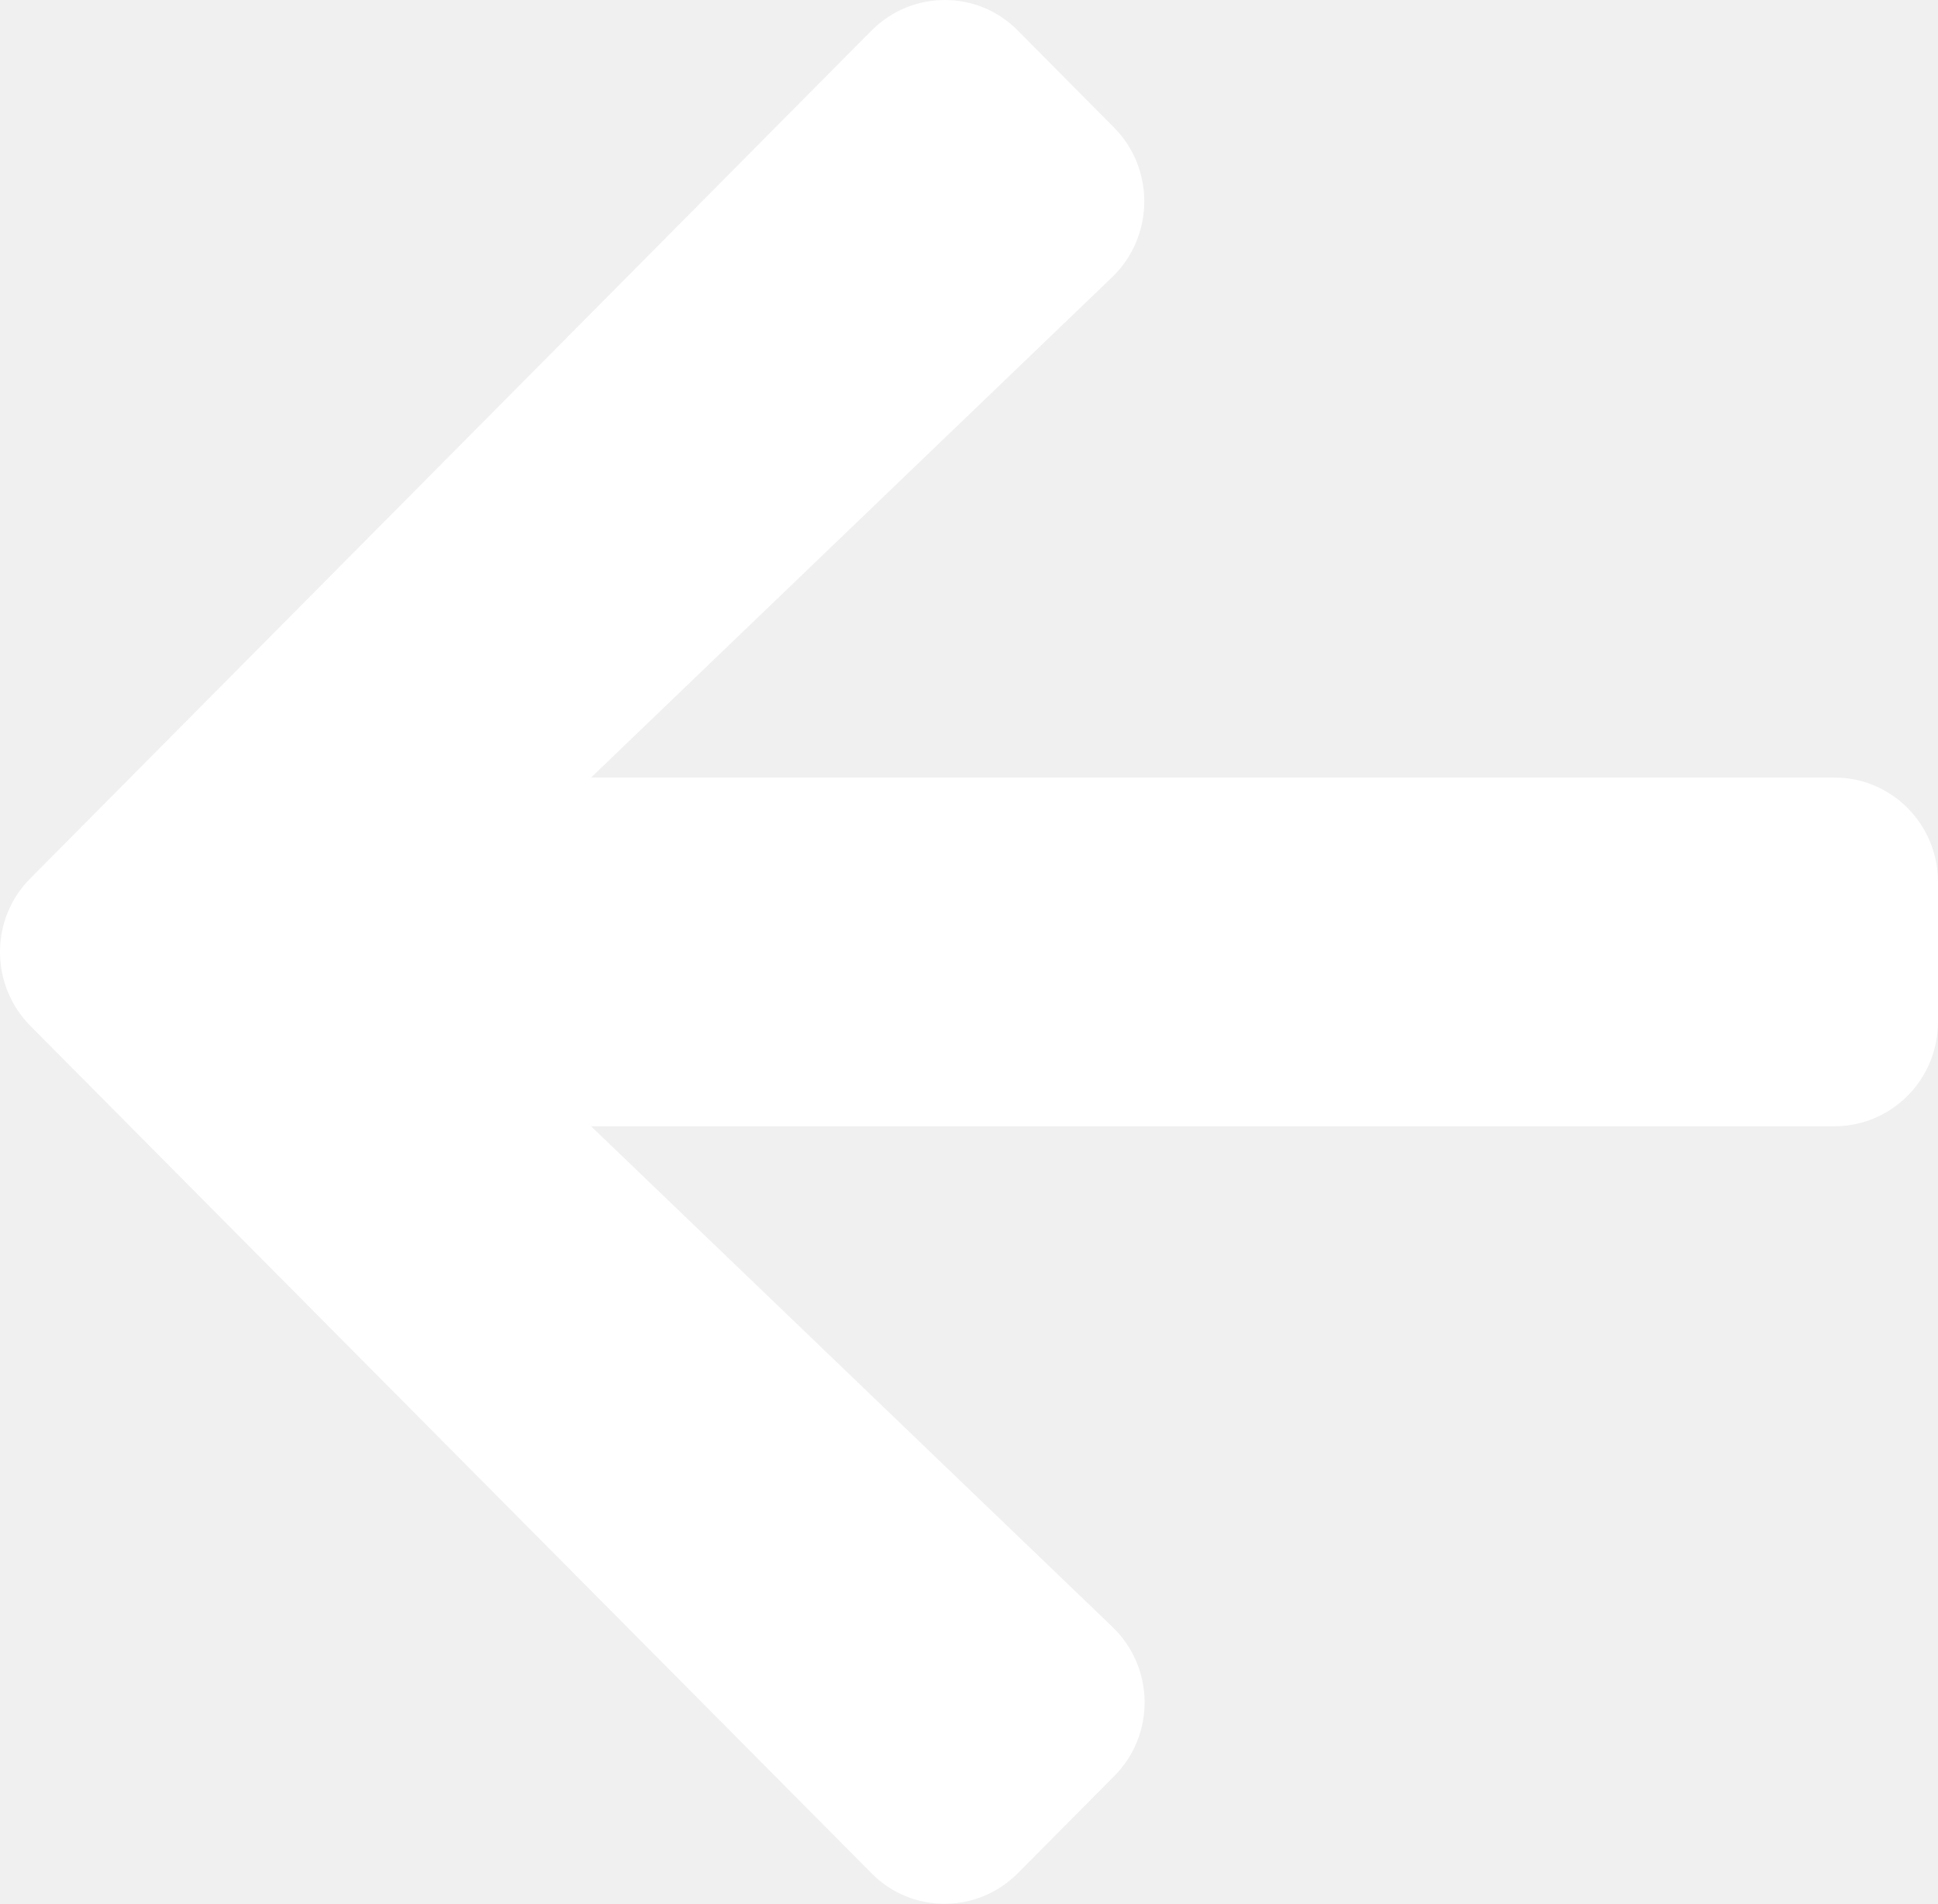
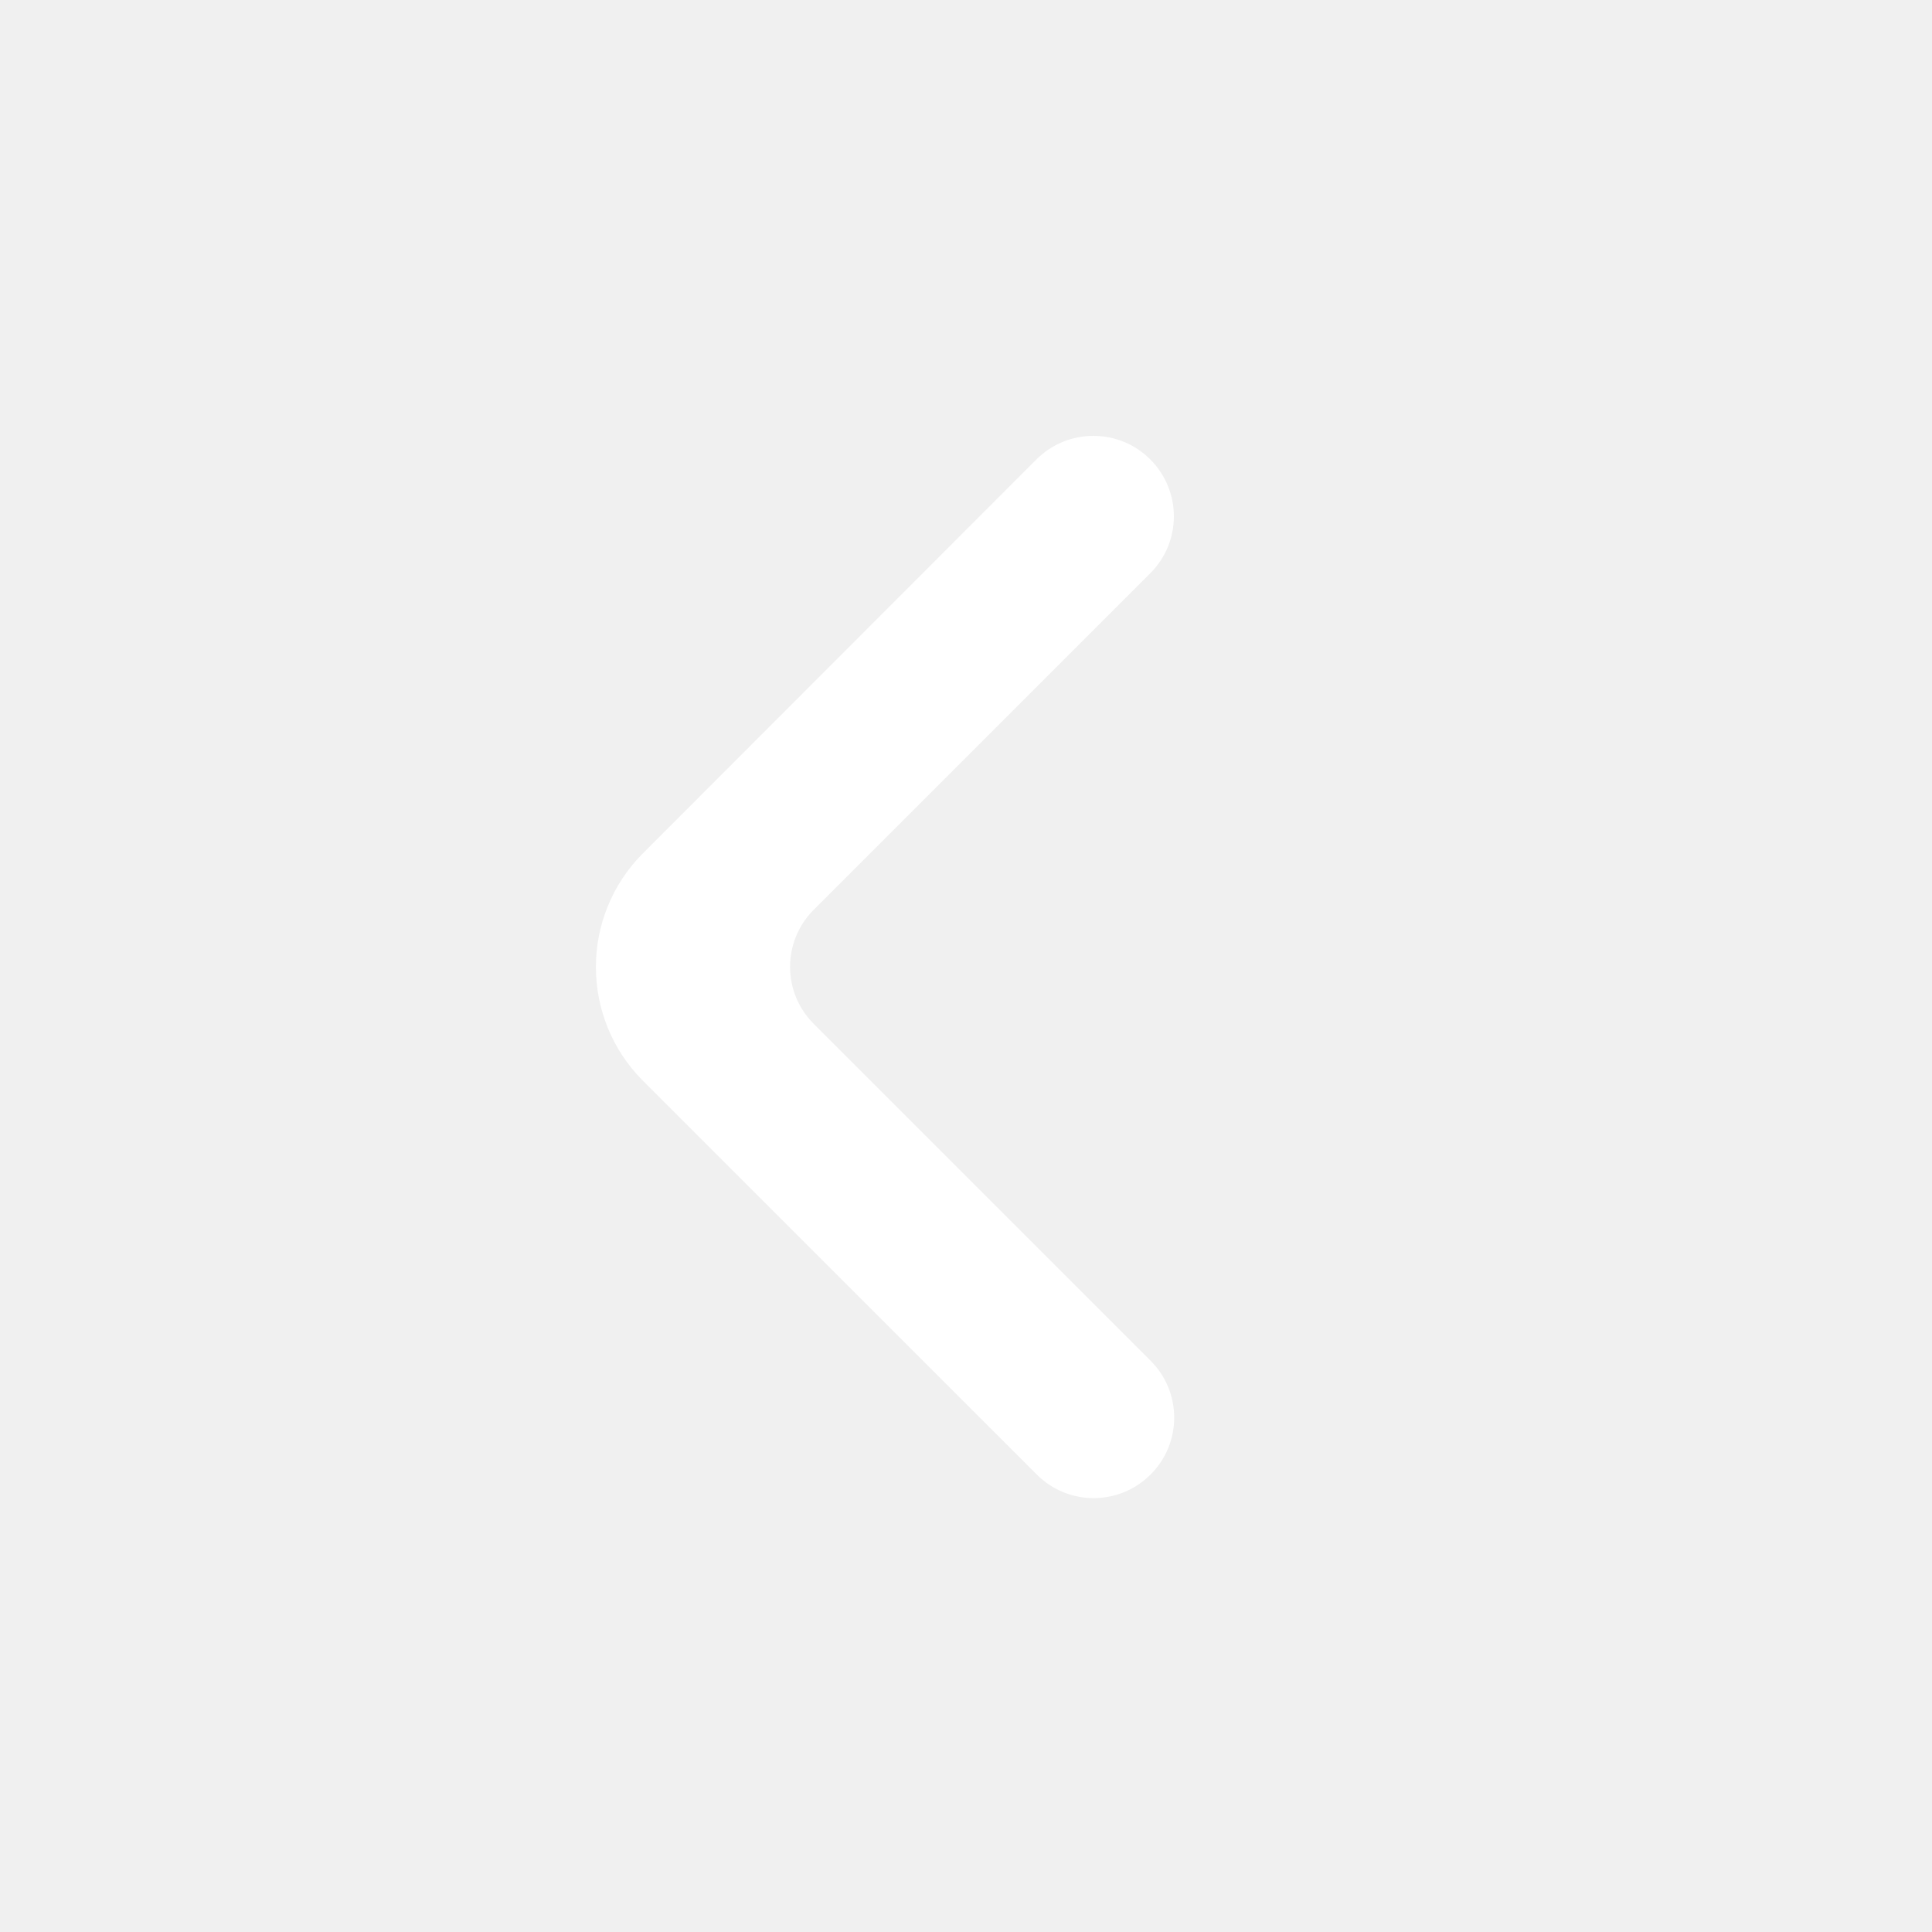
- <svg xmlns="http://www.w3.org/2000/svg" width="113" height="111" viewBox="0 0 113 111" fill="none">
-   <path d="M64.955 103.565L59.356 109.208C56.986 111.597 53.152 111.597 50.806 109.208L1.778 59.821C-0.593 57.432 -0.593 53.568 1.778 51.204L50.806 1.792C53.177 -0.597 57.011 -0.597 59.356 1.792L64.955 7.435C67.351 9.849 67.301 13.789 64.854 16.153L34.464 45.333H106.947C110.301 45.333 113 48.053 113 51.433V59.567C113 62.947 110.301 65.667 106.947 65.667H34.464L64.854 94.847C67.326 97.211 67.376 101.151 64.955 103.565Z" fill="white" />
+ <svg xmlns="http://www.w3.org/2000/svg" width="113px" height="113px" viewBox="0 0 24.00 24.00" fill="none" stroke="" data-darkreader-inline-stroke="" style="--darkreader-inline-stroke: #e8e6e3;" stroke-width="0">
+   <g id="SVGRepo_bgCarrier" stroke-width="0" />
+   <g id="SVGRepo_tracerCarrier" stroke-linecap="round" stroke-linejoin="round" />
+   <g id="SVGRepo_iconCarrier">
+     <path d="M14.289 5.707C13.899 5.317 13.266 5.317 12.875 5.707L7.988 10.599C7.207 11.38 7.208 12.646 7.988 13.427L12.879 18.317C13.269 18.708 13.902 18.708 14.293 18.317C14.684 17.927 14.684 17.294 14.293 16.903L10.107 12.717C9.717 12.327 9.717 11.694 10.107 11.303L14.289 7.121C14.68 6.731 14.68 6.098 14.289 5.707Z" fill="#FFFFFF" style="--darkreader-inline-fill: #181a1b;" data-darkreader-inline-fill="" />
+   </g>
</svg>
